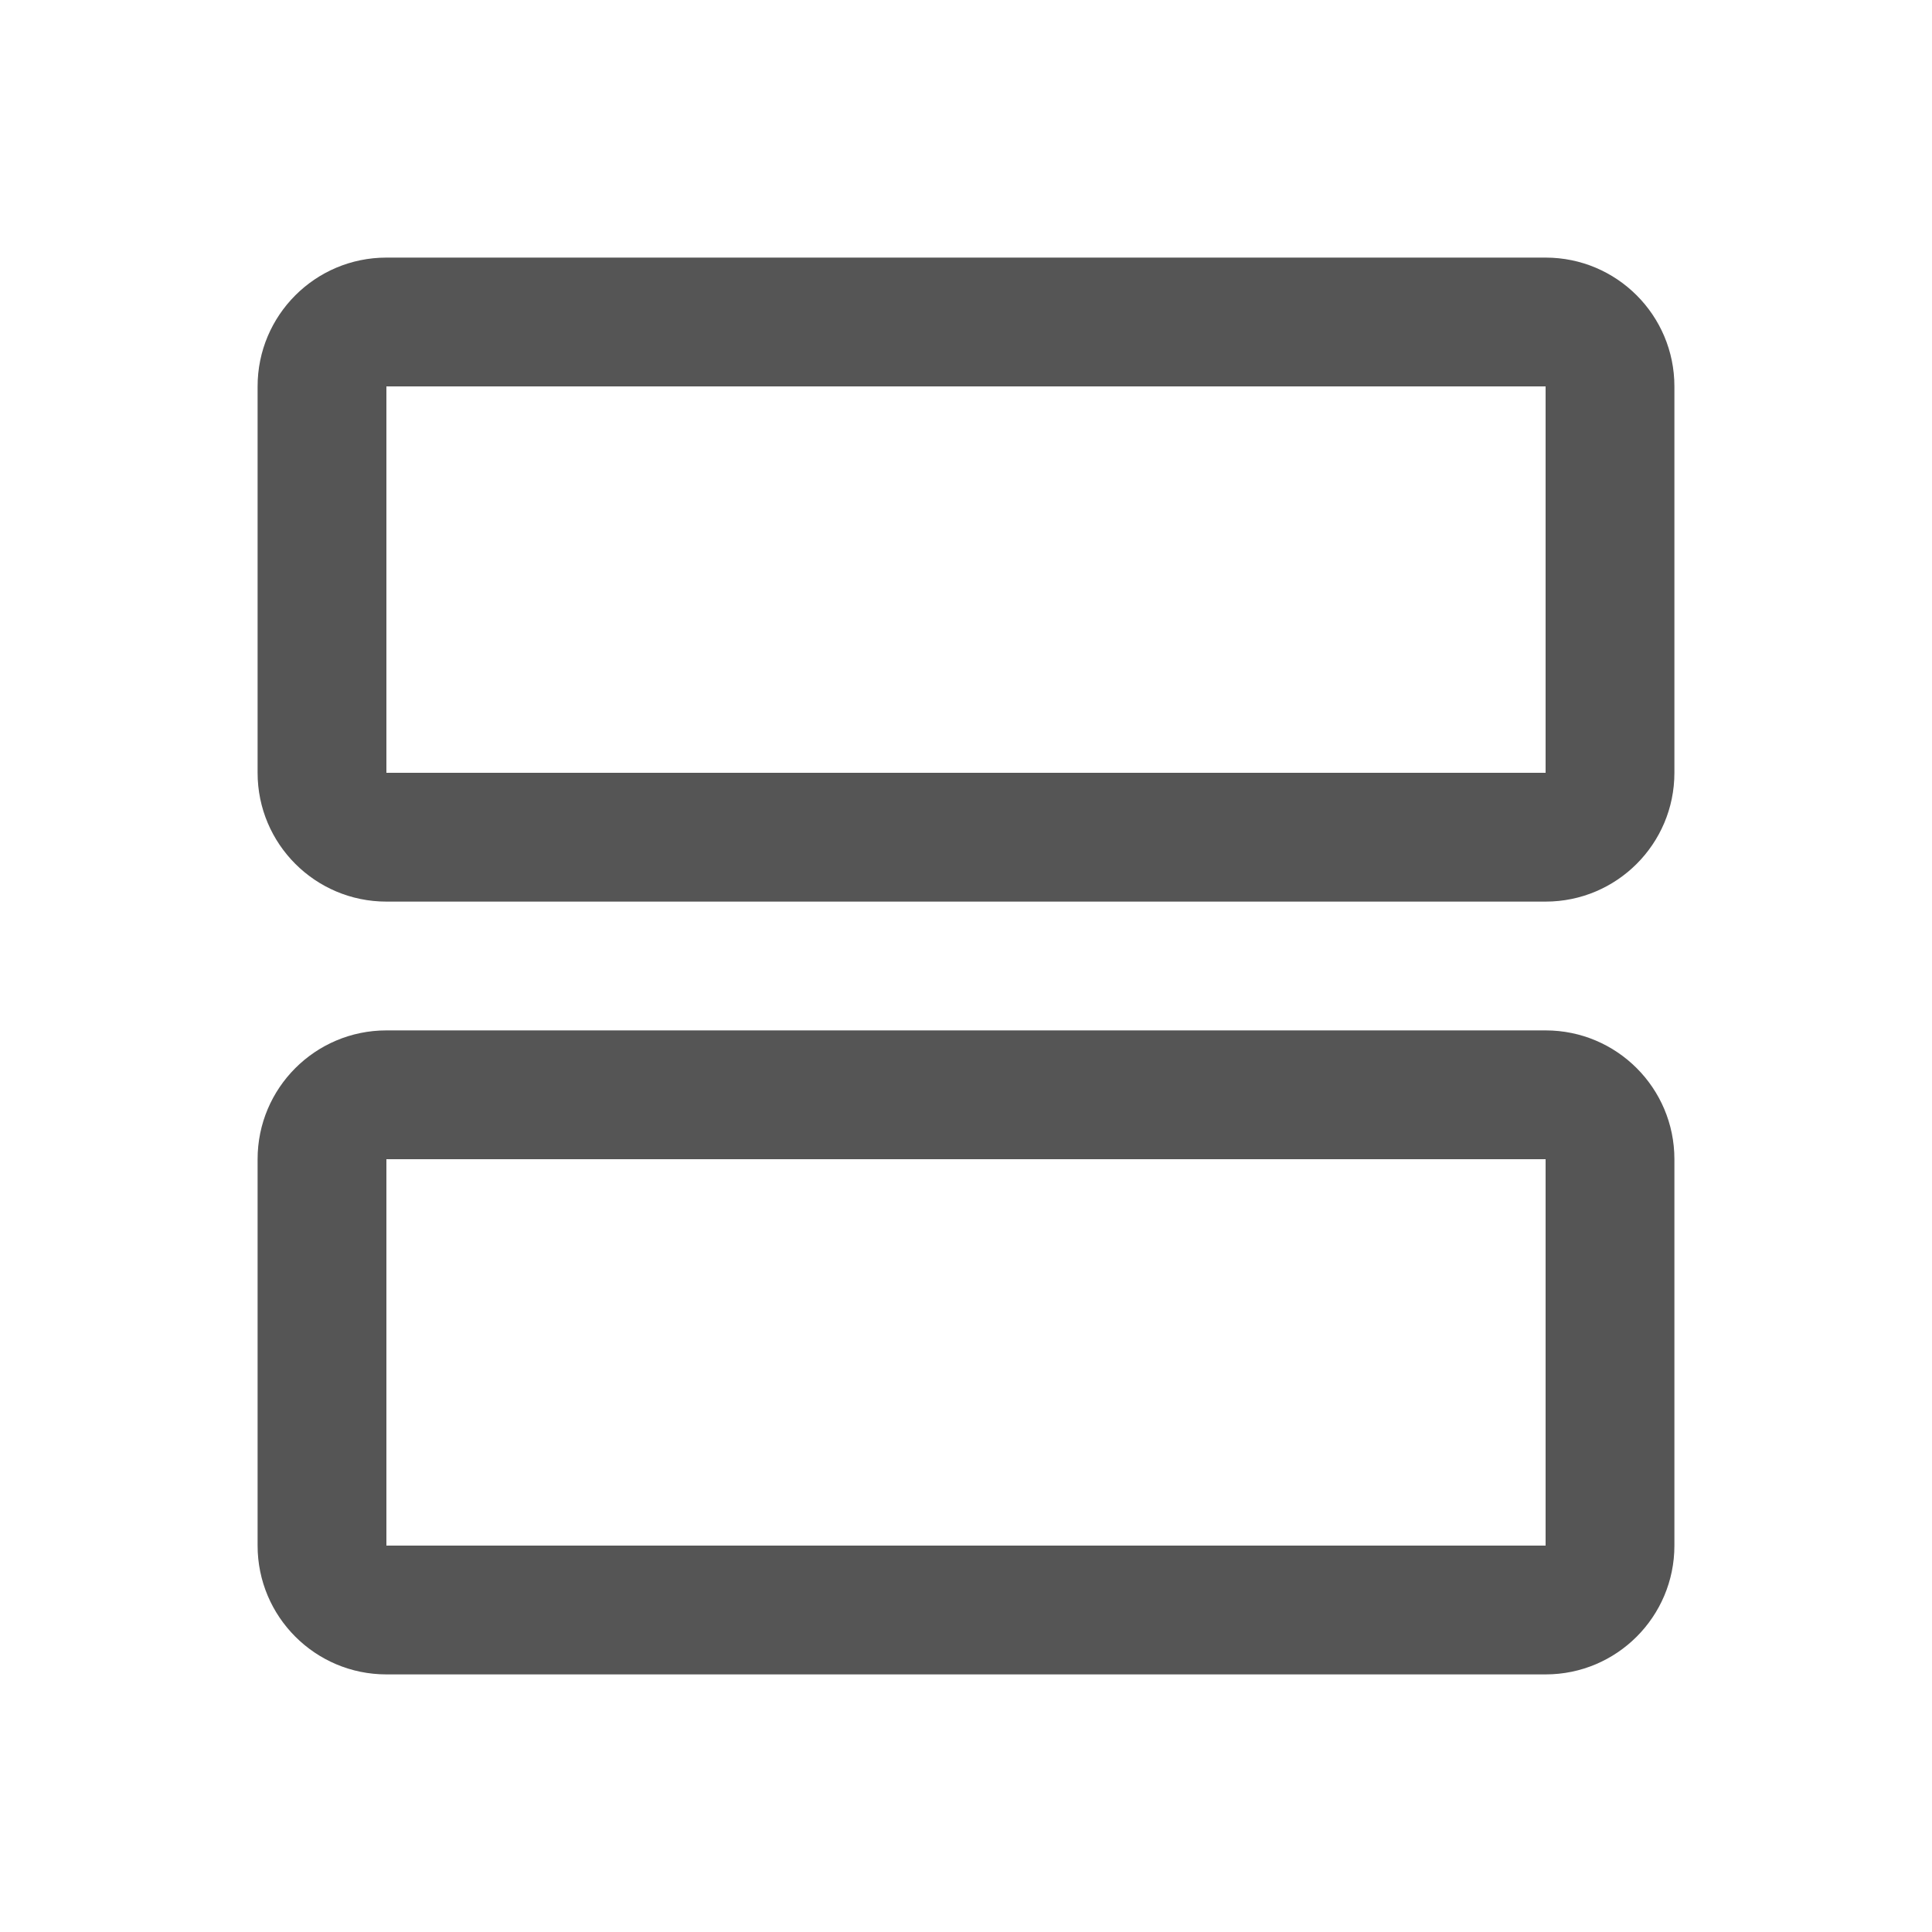
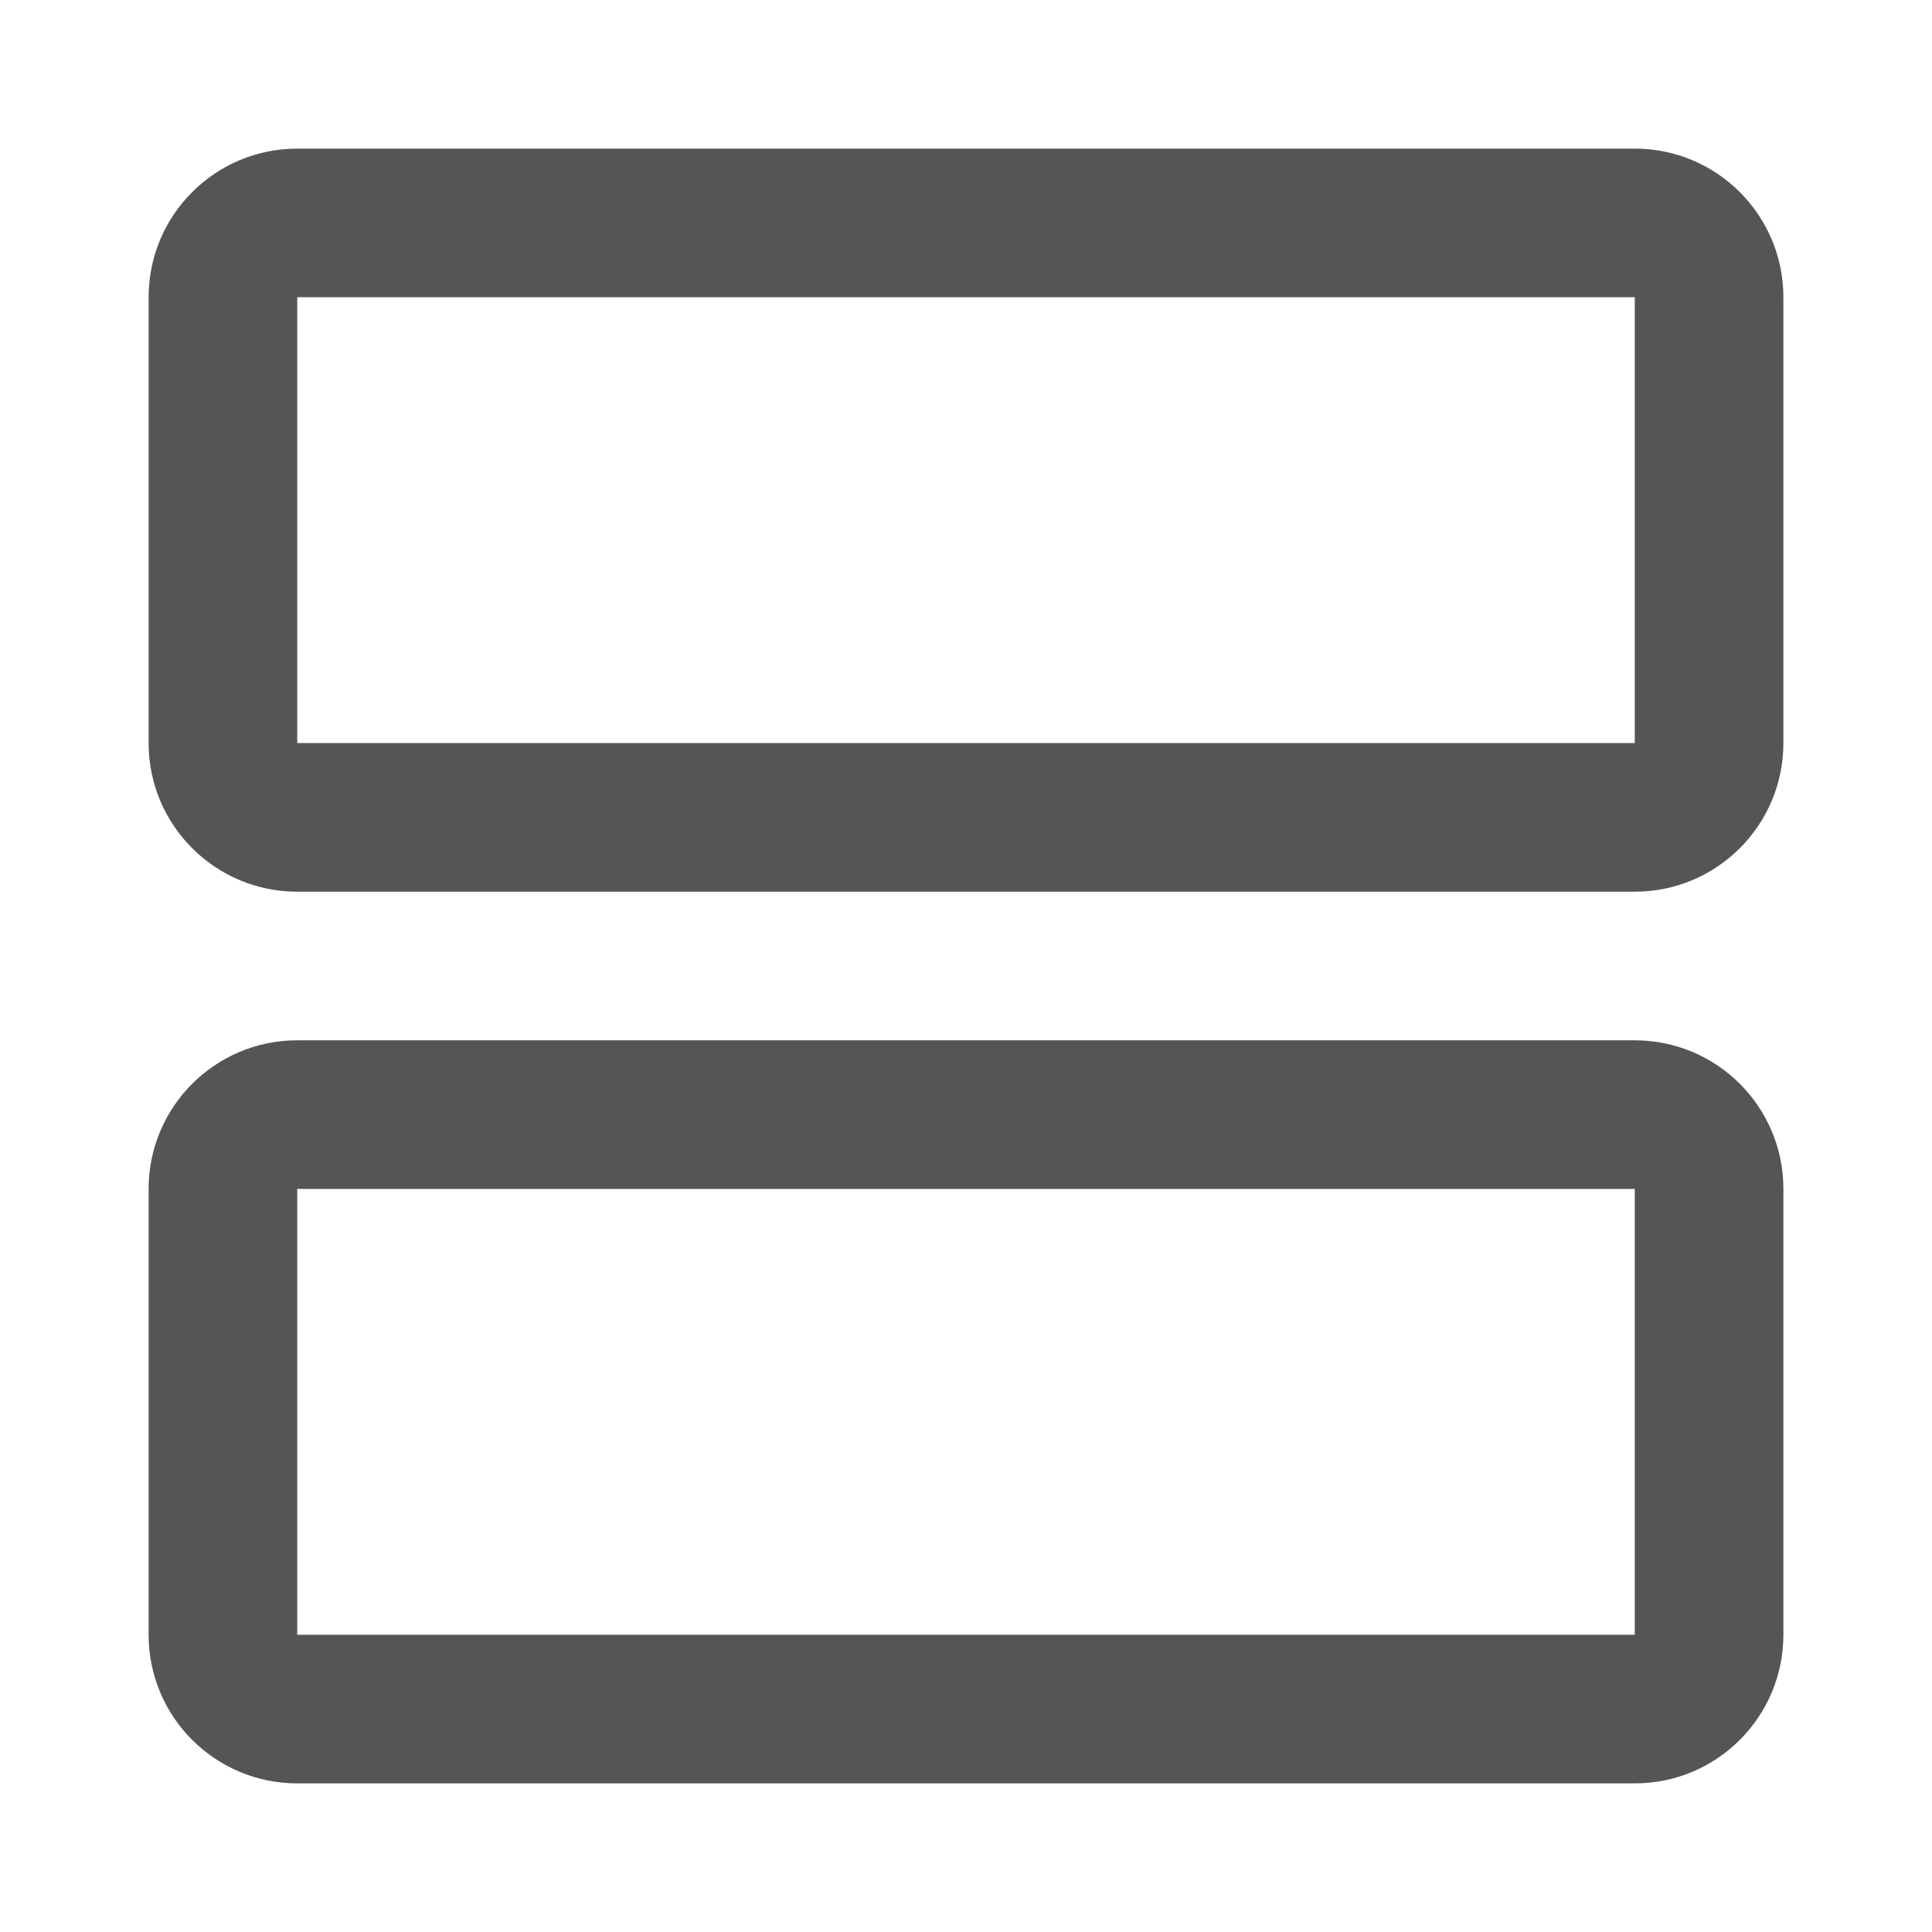
- <svg xmlns="http://www.w3.org/2000/svg" width="15" height="15" viewBox="0 0 15 15">
+ <svg xmlns="http://www.w3.org/2000/svg" width="13" height="13" viewBox="0 0 13 13">
  <defs>
    <style>.a{fill:none;}.b{clip-path:url(#a);}.c{fill:#555;stroke:rgba(0,0,0,0);}</style>
    <clipPath id="a">
-       <rect class="a" width="15" height="15" transform="translate(-1)" />
+       <rect class="a" width="13" height="13" transform="translate(0 1)" />
    </clipPath>
  </defs>
-   <g class="b" transform="translate(1)">
+   <g class="b" transform="translate(0 -1)">
    <path class="c" d="M431-8753a1,1,0,0,1-1-1v-3a1,1,0,0,1,1-1h9a1,1,0,0,1,1,1v3a1,1,0,0,1-1,1Zm0-1h9v-3h-9Zm0-5a1,1,0,0,1-1-1v-3a1,1,0,0,1,1-1h9a1,1,0,0,1,1,1v3a1,1,0,0,1-1,1Zm0-1h9v-3h-9Z" transform="translate(-429 8766)" />
  </g>
</svg>
